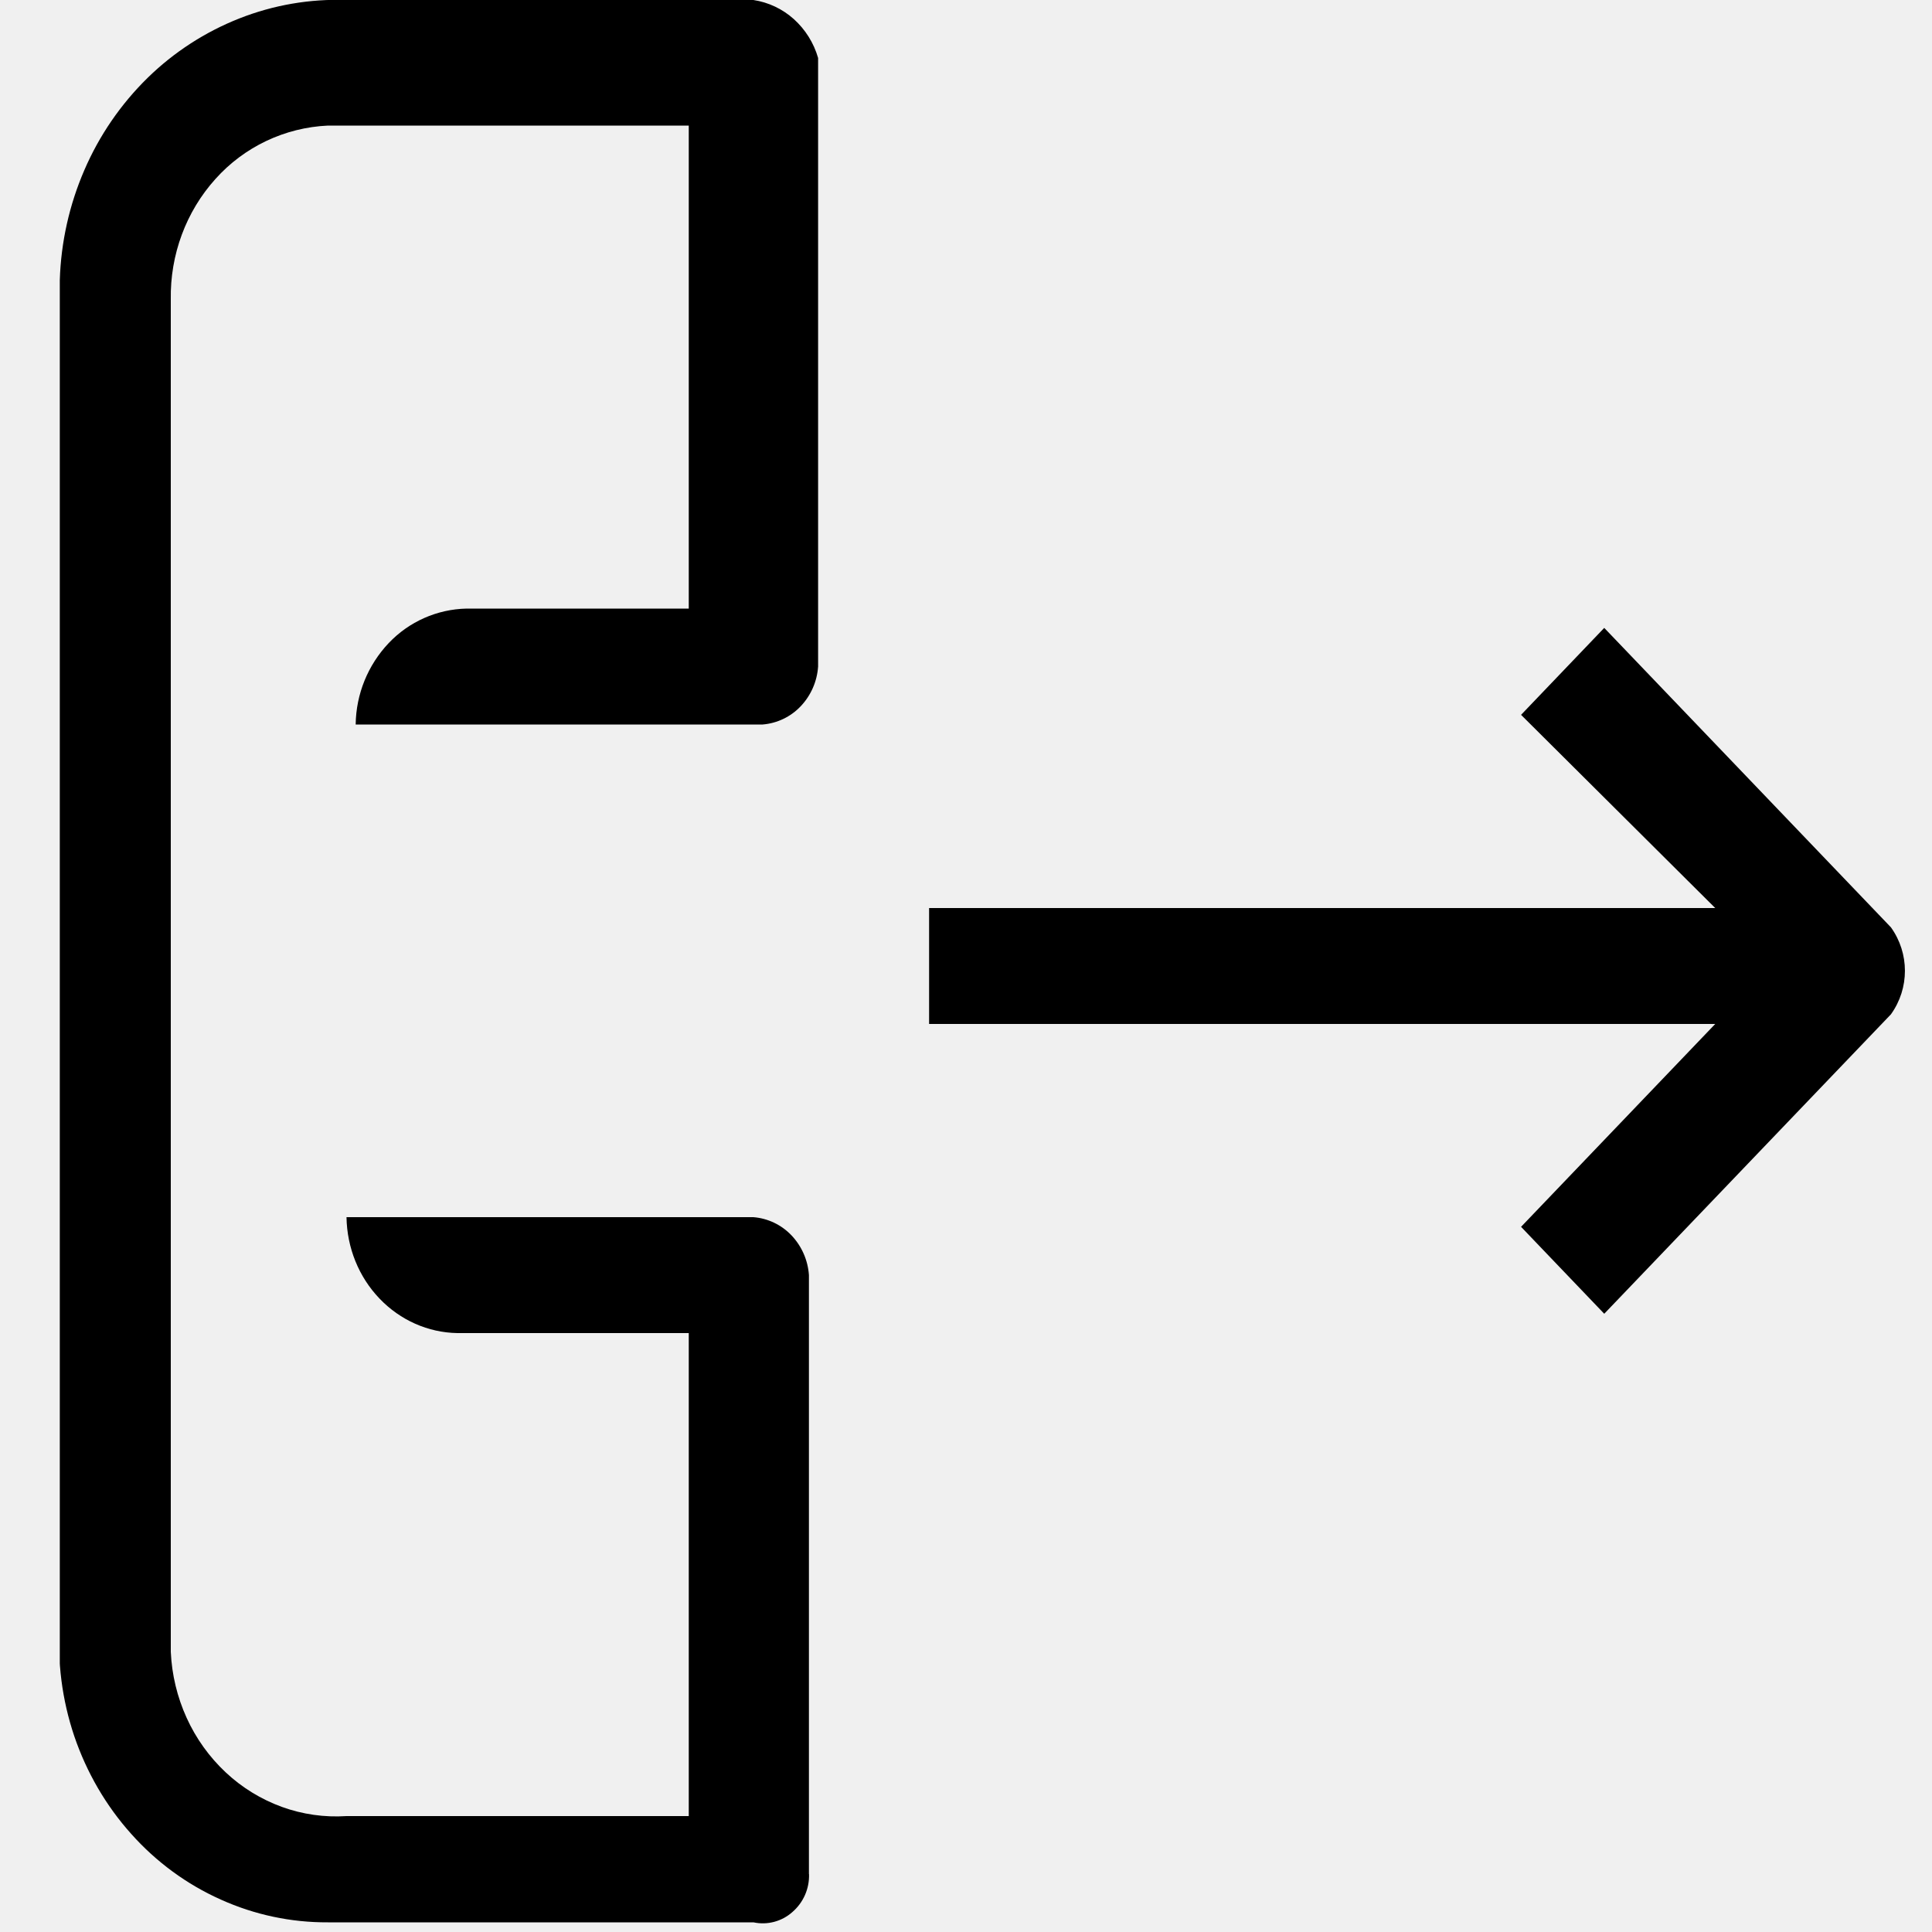
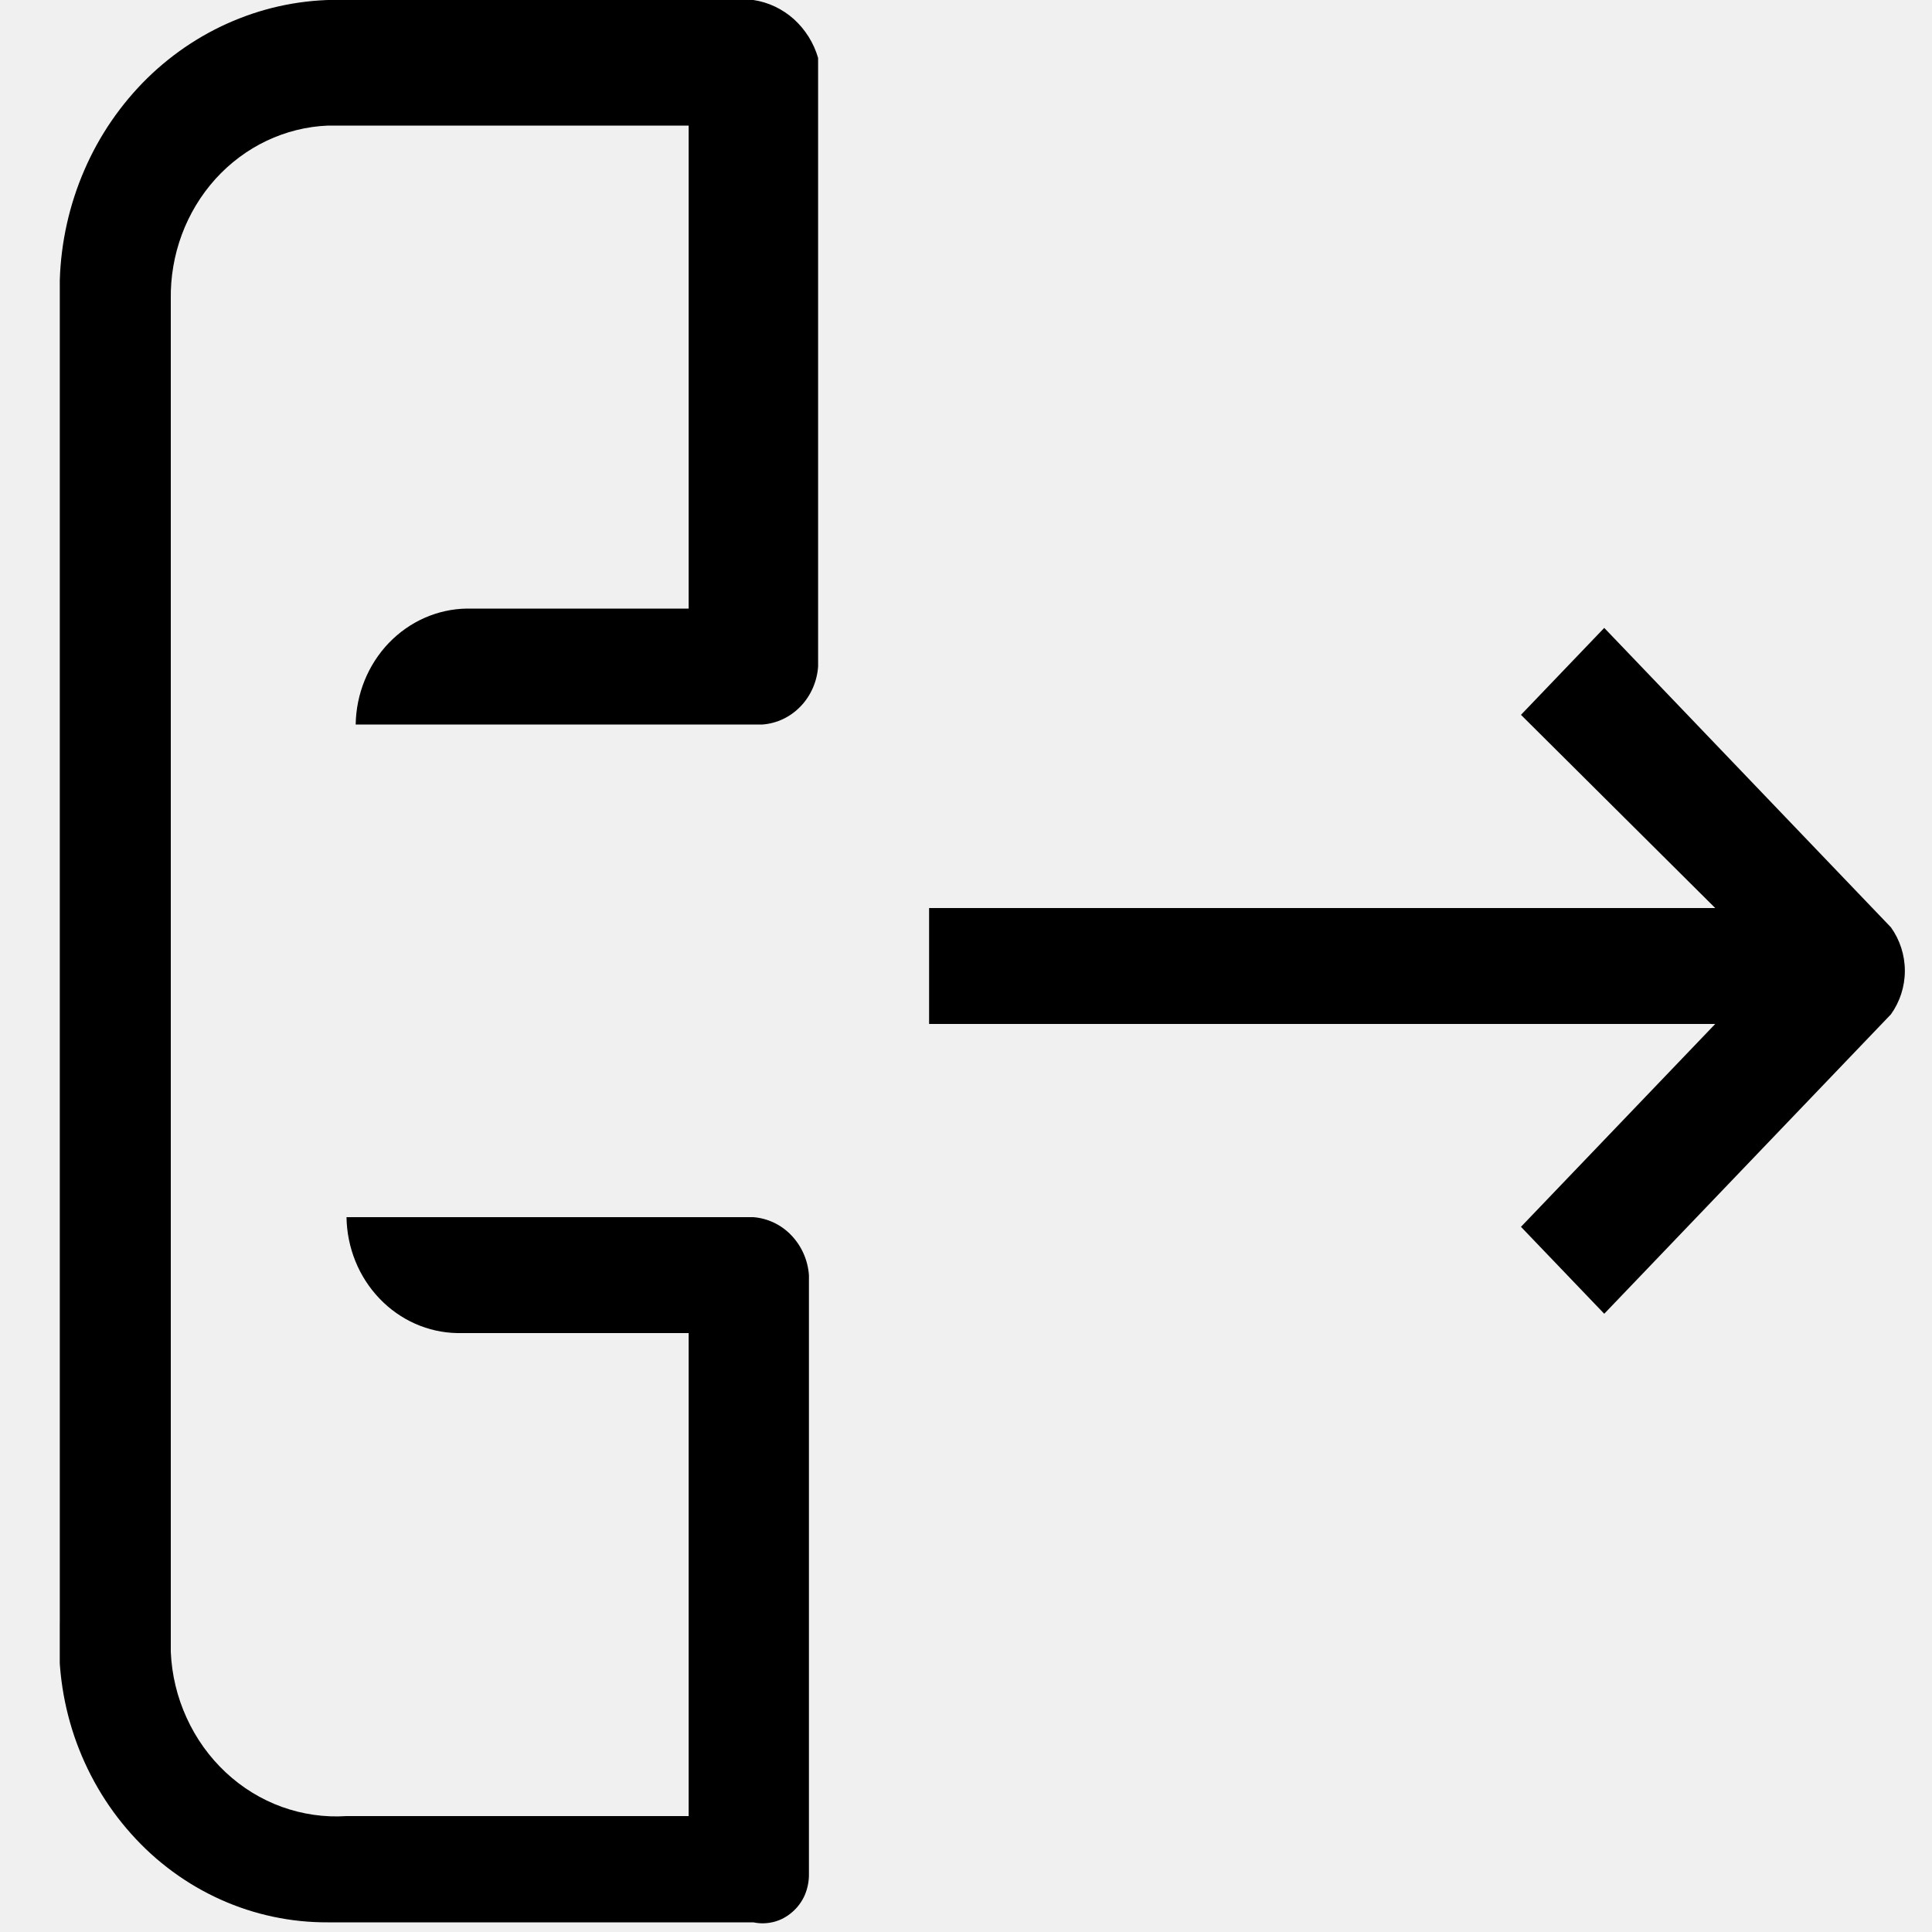
- <svg xmlns="http://www.w3.org/2000/svg" width="20" height="20" fill="none">
-   <g clip-path="url(#clip0)" fill="#000">
-     <path d="M17.756 9.4H9.618v1.2h8.138l-2.01 2.1.861.9 2.968-3.1a.772.772 0 000-.9l-2.968-3.1-.861.9 2.01 2zM8.374 19.4v-6.2a.663.663 0 00-.18-.411.611.611 0 00-.395-.189H3.587c.005.317.127.619.342.843.214.224.503.352.806.357H7.13v5H3.587a1.645 1.645 0 01-.669-.095 1.7 1.7 0 01-.581-.357 1.785 1.785 0 01-.405-.565 1.854 1.854 0 01-.164-.683v-14c-.008-.463.158-.91.462-1.247A1.664 1.664 0 013.395 1.3H7.13v5H4.831a1.144 1.144 0 00-.807.357 1.247 1.247 0 00-.342.843h4.213a.611.611 0 00.394-.189.663.663 0 00.18-.411V.6a.864.864 0 00-.251-.402A.808.808 0 007.799 0H3.587A2.762 2.762 0 002.48.19a2.856 2.856 0 00-.953.617 3 3 0 00-.653.952A3.111 3.111 0 00.619 2.9v13.9c-.028.398.023.797.15 1.173.128.376.328.72.589 1.011.26.292.576.523.927.68.35.158.728.238 1.11.236H7.8a.46.46 0 00.402-.106.497.497 0 00.173-.394z" />
+ <svg xmlns="http://www.w3.org/2000/svg" width="20" height="20" viewBox="0 0 20 20" fill="none">
+   <g clip-path="url(#clip0)">
+     <path d="M17.756 9.4H9.618V10.6H17.756L15.745 12.7L16.607 13.6L19.575 10.5C19.668 10.37 19.719 10.212 19.719 10.05C19.719 9.888 19.668 9.73 19.575 9.6L16.607 6.5L15.745 7.4L17.756 9.4Z" fill="black" />
+     <path d="M8.374 19.4V13.2C8.363 13.045 8.298 12.899 8.193 12.789C8.088 12.678 7.948 12.612 7.799 12.6H3.587C3.592 12.917 3.714 13.219 3.929 13.443C4.143 13.667 4.432 13.795 4.735 13.8H7.129V18.8H3.587C3.36 18.815 3.133 18.782 2.918 18.705C2.703 18.627 2.506 18.506 2.337 18.348C2.167 18.189 2.03 17.998 1.932 17.783C1.834 17.569 1.778 17.337 1.768 17.1V3.1C1.76 2.637 1.926 2.19 2.23 1.853C2.534 1.517 2.952 1.318 3.395 1.3H7.129V6.3H4.831C4.528 6.305 4.239 6.433 4.024 6.657C3.81 6.881 3.687 7.183 3.682 7.5H7.895C8.044 7.488 8.183 7.422 8.289 7.311C8.394 7.201 8.458 7.055 8.469 6.9V0.6C8.424 0.444 8.336 0.305 8.218 0.198C8.099 0.092 7.954 0.023 7.799 1.23734e-05H3.587C3.209 -0.013 2.833 0.051 2.48 0.19C2.127 0.328 1.803 0.538 1.527 0.807C1.252 1.077 1.029 1.4 0.874 1.759C0.718 2.118 0.631 2.506 0.619 2.9V16.8C0.591 17.198 0.642 17.597 0.769 17.973C0.897 18.349 1.097 18.693 1.358 18.984C1.618 19.276 1.934 19.507 2.285 19.665C2.635 19.822 3.013 19.902 3.395 19.9H7.799C7.87 19.915 7.942 19.913 8.012 19.895C8.082 19.877 8.146 19.842 8.201 19.794C8.257 19.746 8.301 19.686 8.331 19.618C8.36 19.549 8.375 19.475 8.374 19.4Z" fill="black" />
  </g>
  <defs>
    <clipPath id="clip0">
-       <path fill="#fff" transform="translate(.619)" d="M0 0h19.148v20H0z" />
+       <rect width="19.148" height="20" fill="white" transform="translate(0.618652)" />
    </clipPath>
  </defs>
</svg>
